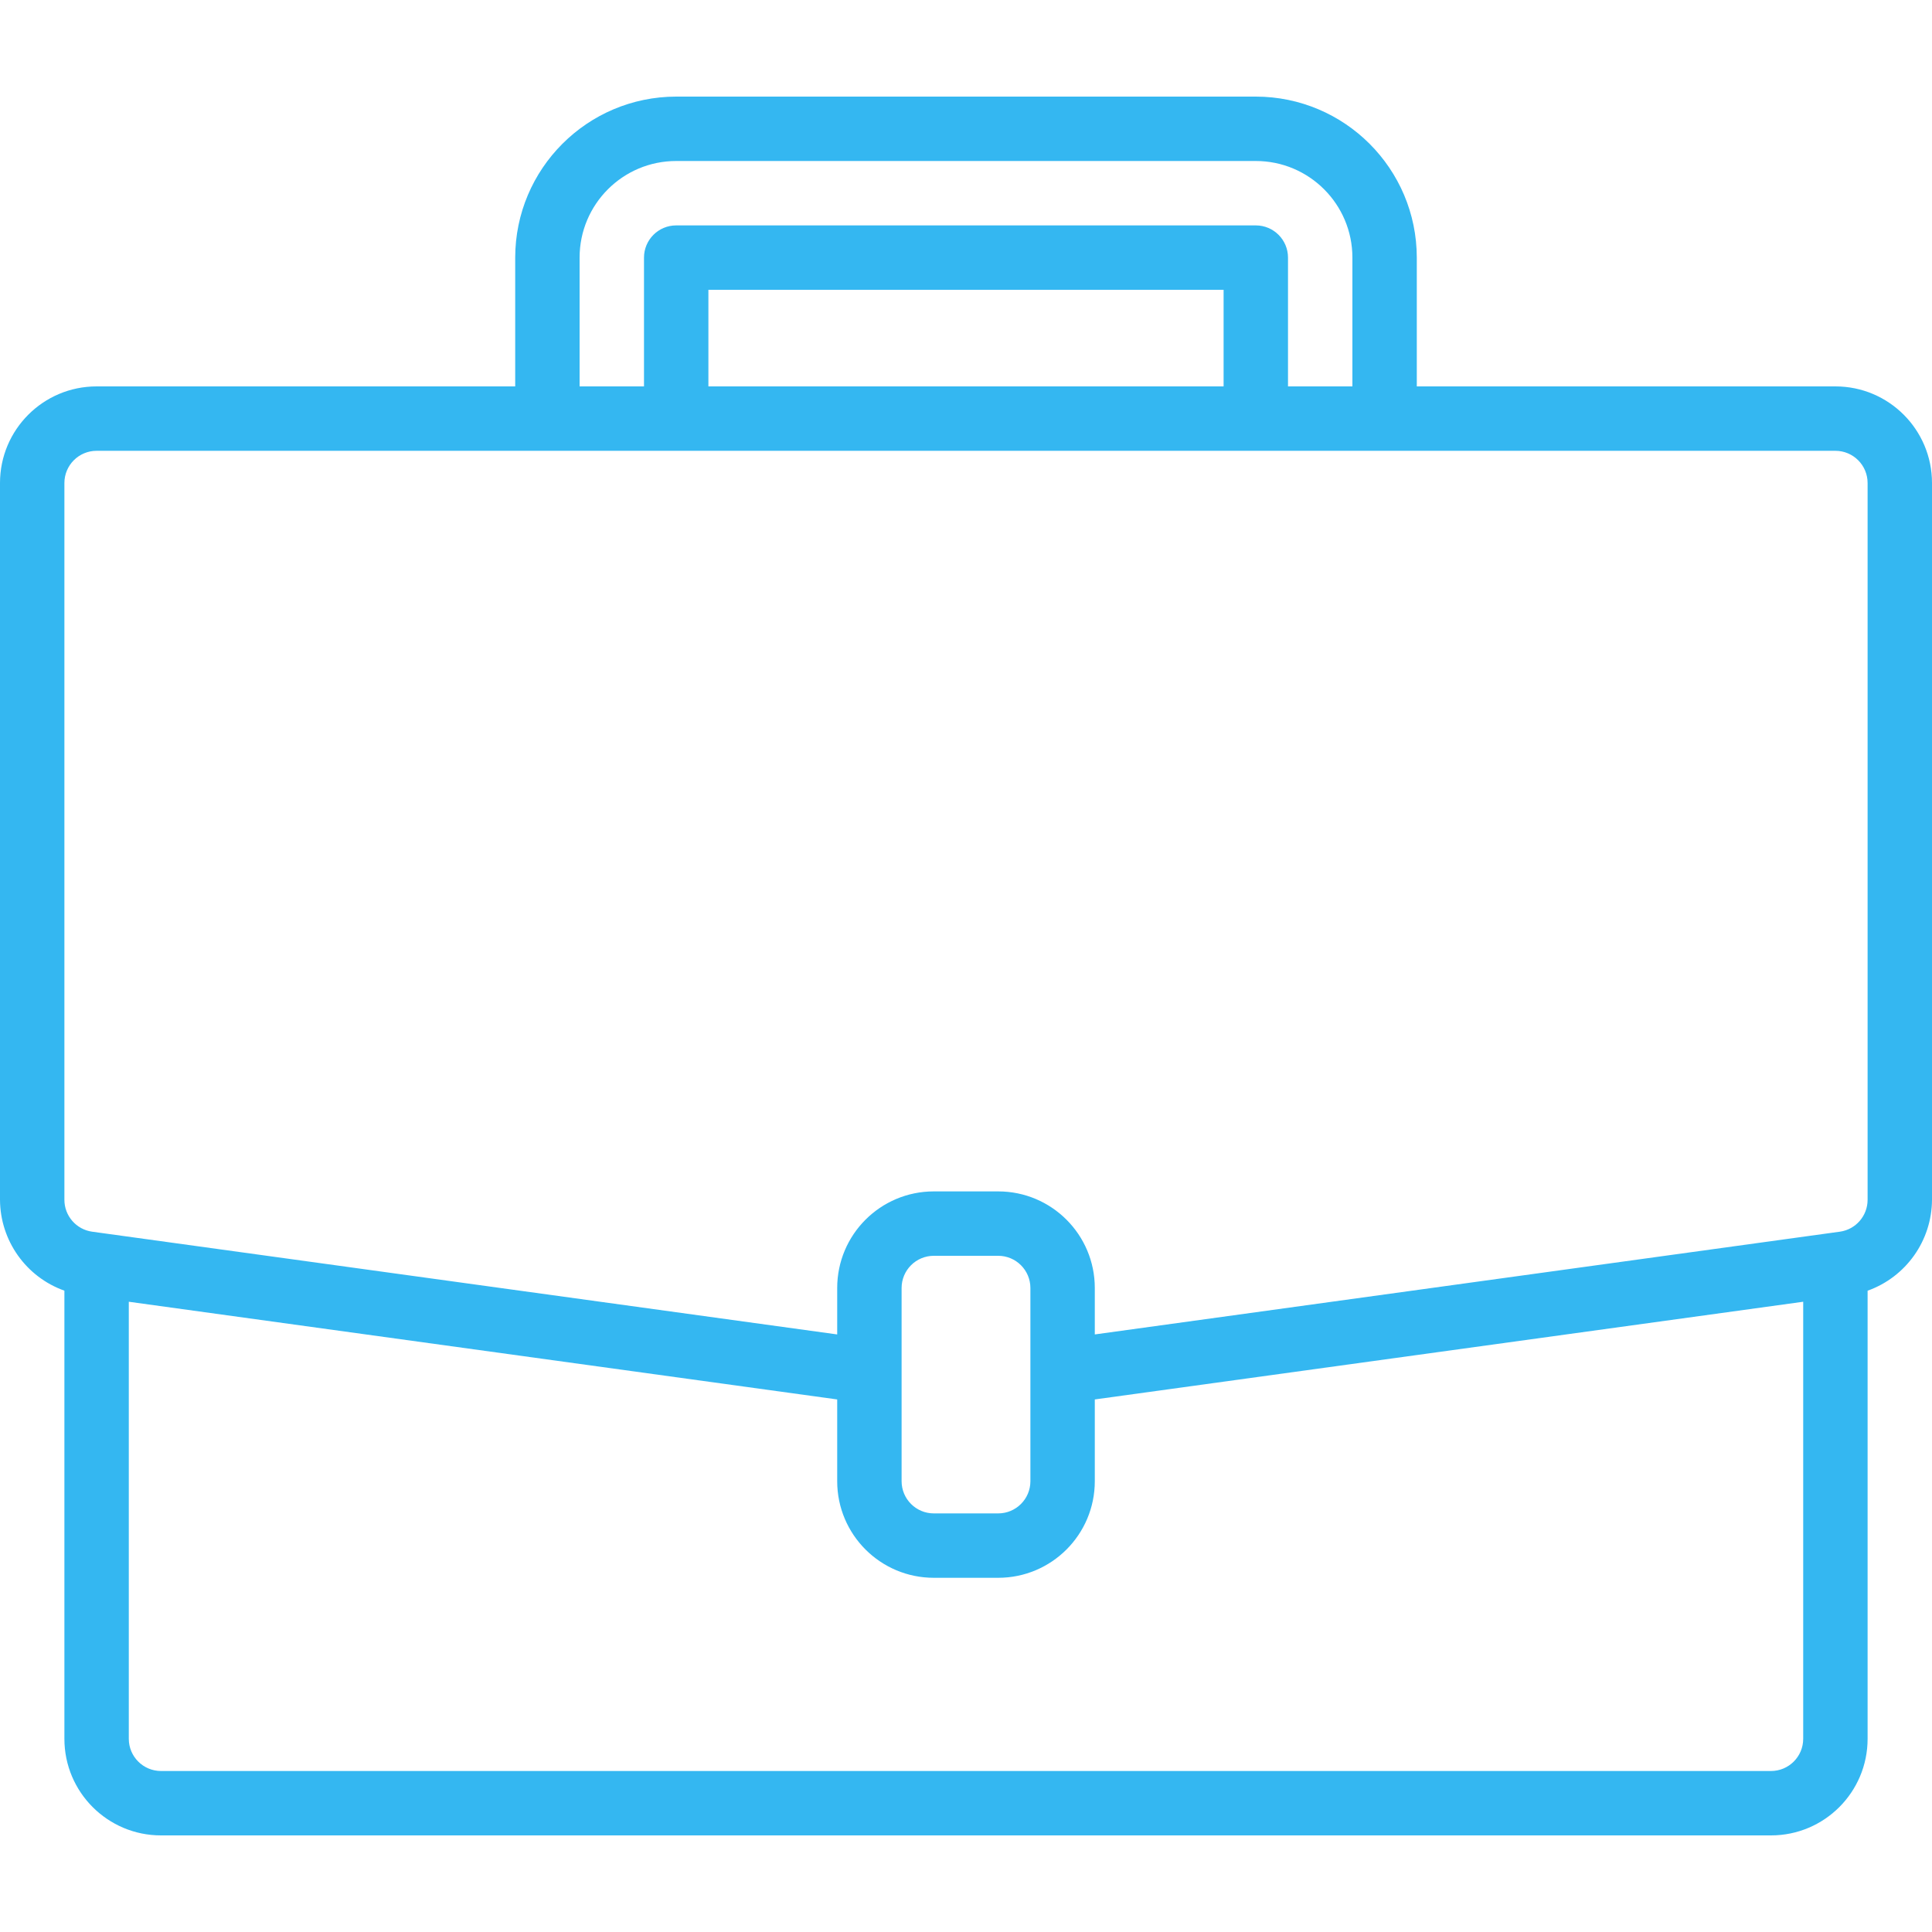
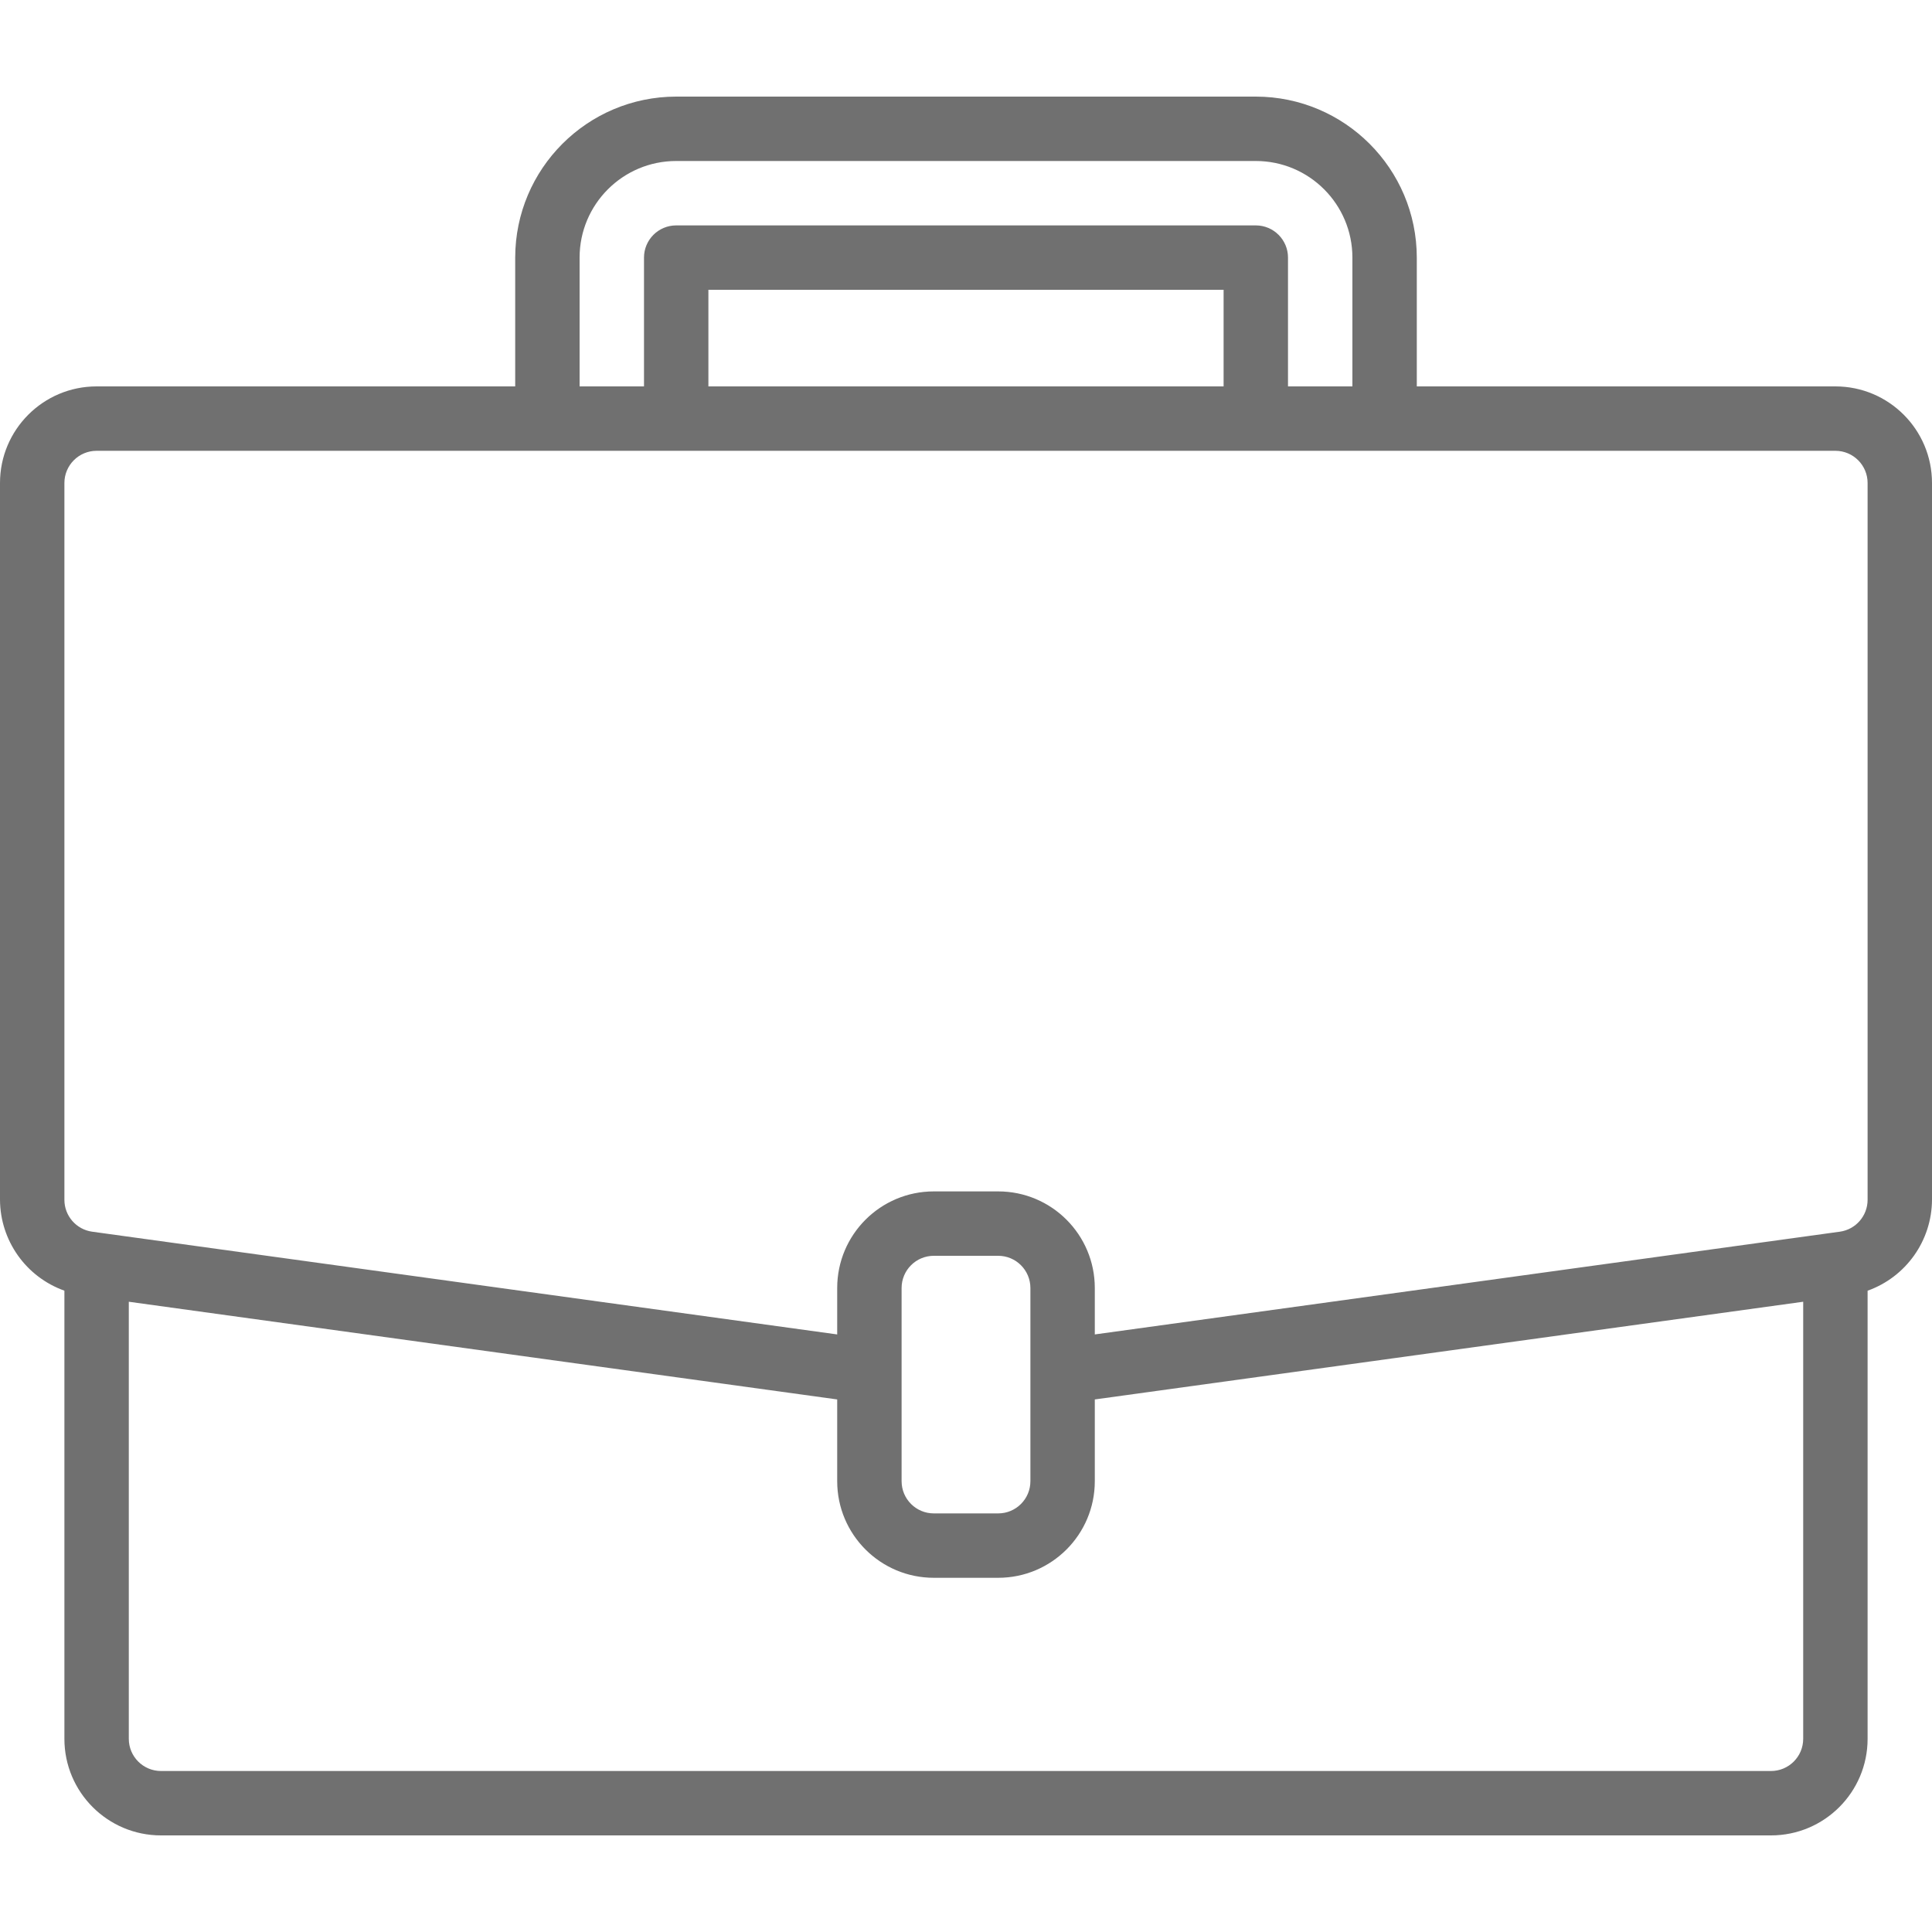
<svg xmlns="http://www.w3.org/2000/svg" height="512px" viewBox="0 -24 480 480" width="512px">
  <g>
-     <path d="m456 72h-104v-32c-.027-22.082-17.918-39.973-40-40h-144c-22.082.027-39.973 17.918-40 40v32h-104c-13.254 0-24 10.746-24 24v178.078c.051 10.148 6.445 19.176 16 22.586v111.336c0 13.254 10.746 24 24 24h400c13.254 0 24-10.746 24-24v-111.328c9.555-3.414 15.953-12.445 16-22.594v-178.078c0-13.254-10.746-24-24-24zm-312-32c0-13.254 10.746-24 24-24h144c13.254 0 24 10.746 24 24v32h-16v-32c0-4.418-3.582-8-8-8h-144c-4.418 0-8 3.582-8 8v32h-16zm160 32h-128v-24h128zm144 336c0 4.418-3.582 8-8 8h-400c-4.418 0-8-3.582-8-8v-108.586l176 24.273v20.312c0 13.254 10.746 24 24 24h16c13.254 0 24-10.746 24-24v-20.312l176-24.273zm-192-64c0 4.418-3.582 8-8 8h-16c-4.418 0-8-3.582-8-8v-48c0-4.418 3.582-8 8-8h16c4.418 0 8 3.582 8 8zm208-69.922c.004 3.988-2.93 7.371-6.879 7.93l-2.219.305-182.902 25.223v-11.535c0-13.254-10.746-24-24-24h-16c-13.254 0-24 10.746-24 24v11.535l-185.113-25.527c-3.949-.555-6.891-3.938-6.887-7.93v-178.078c0-4.418 3.582-8 8-8h432c4.418 0 8 3.582 8 8zm0 0" data-original="#000000" class="active-path" data-old_color="#000000" fill="#34B7F1" />
+     <path d="m456 72h-104v-32c-.027-22.082-17.918-39.973-40-40h-144c-22.082.027-39.973 17.918-40 40v32h-104c-13.254 0-24 10.746-24 24v178.078c.051 10.148 6.445 19.176 16 22.586v111.336c0 13.254 10.746 24 24 24h400c13.254 0 24-10.746 24-24v-111.328c9.555-3.414 15.953-12.445 16-22.594v-178.078c0-13.254-10.746-24-24-24zm-312-32c0-13.254 10.746-24 24-24h144c13.254 0 24 10.746 24 24v32h-16v-32c0-4.418-3.582-8-8-8h-144c-4.418 0-8 3.582-8 8v32h-16zm160 32h-128v-24h128zm144 336c0 4.418-3.582 8-8 8h-400c-4.418 0-8-3.582-8-8v-108.586l176 24.273v20.312c0 13.254 10.746 24 24 24h16c13.254 0 24-10.746 24-24v-20.312l176-24.273zm-192-64c0 4.418-3.582 8-8 8h-16c-4.418 0-8-3.582-8-8v-48c0-4.418 3.582-8 8-8h16c4.418 0 8 3.582 8 8zm208-69.922c.004 3.988-2.93 7.371-6.879 7.93l-2.219.305-182.902 25.223v-11.535c0-13.254-10.746-24-24-24h-16c-13.254 0-24 10.746-24 24v11.535l-185.113-25.527c-3.949-.555-6.891-3.938-6.887-7.93v-178.078c0-4.418 3.582-8 8-8h432c4.418 0 8 3.582 8 8zm0 0" data-original="#000000" class="active-path" data-old_color="#000000" fill="#707070" />
  </g>
</svg>
